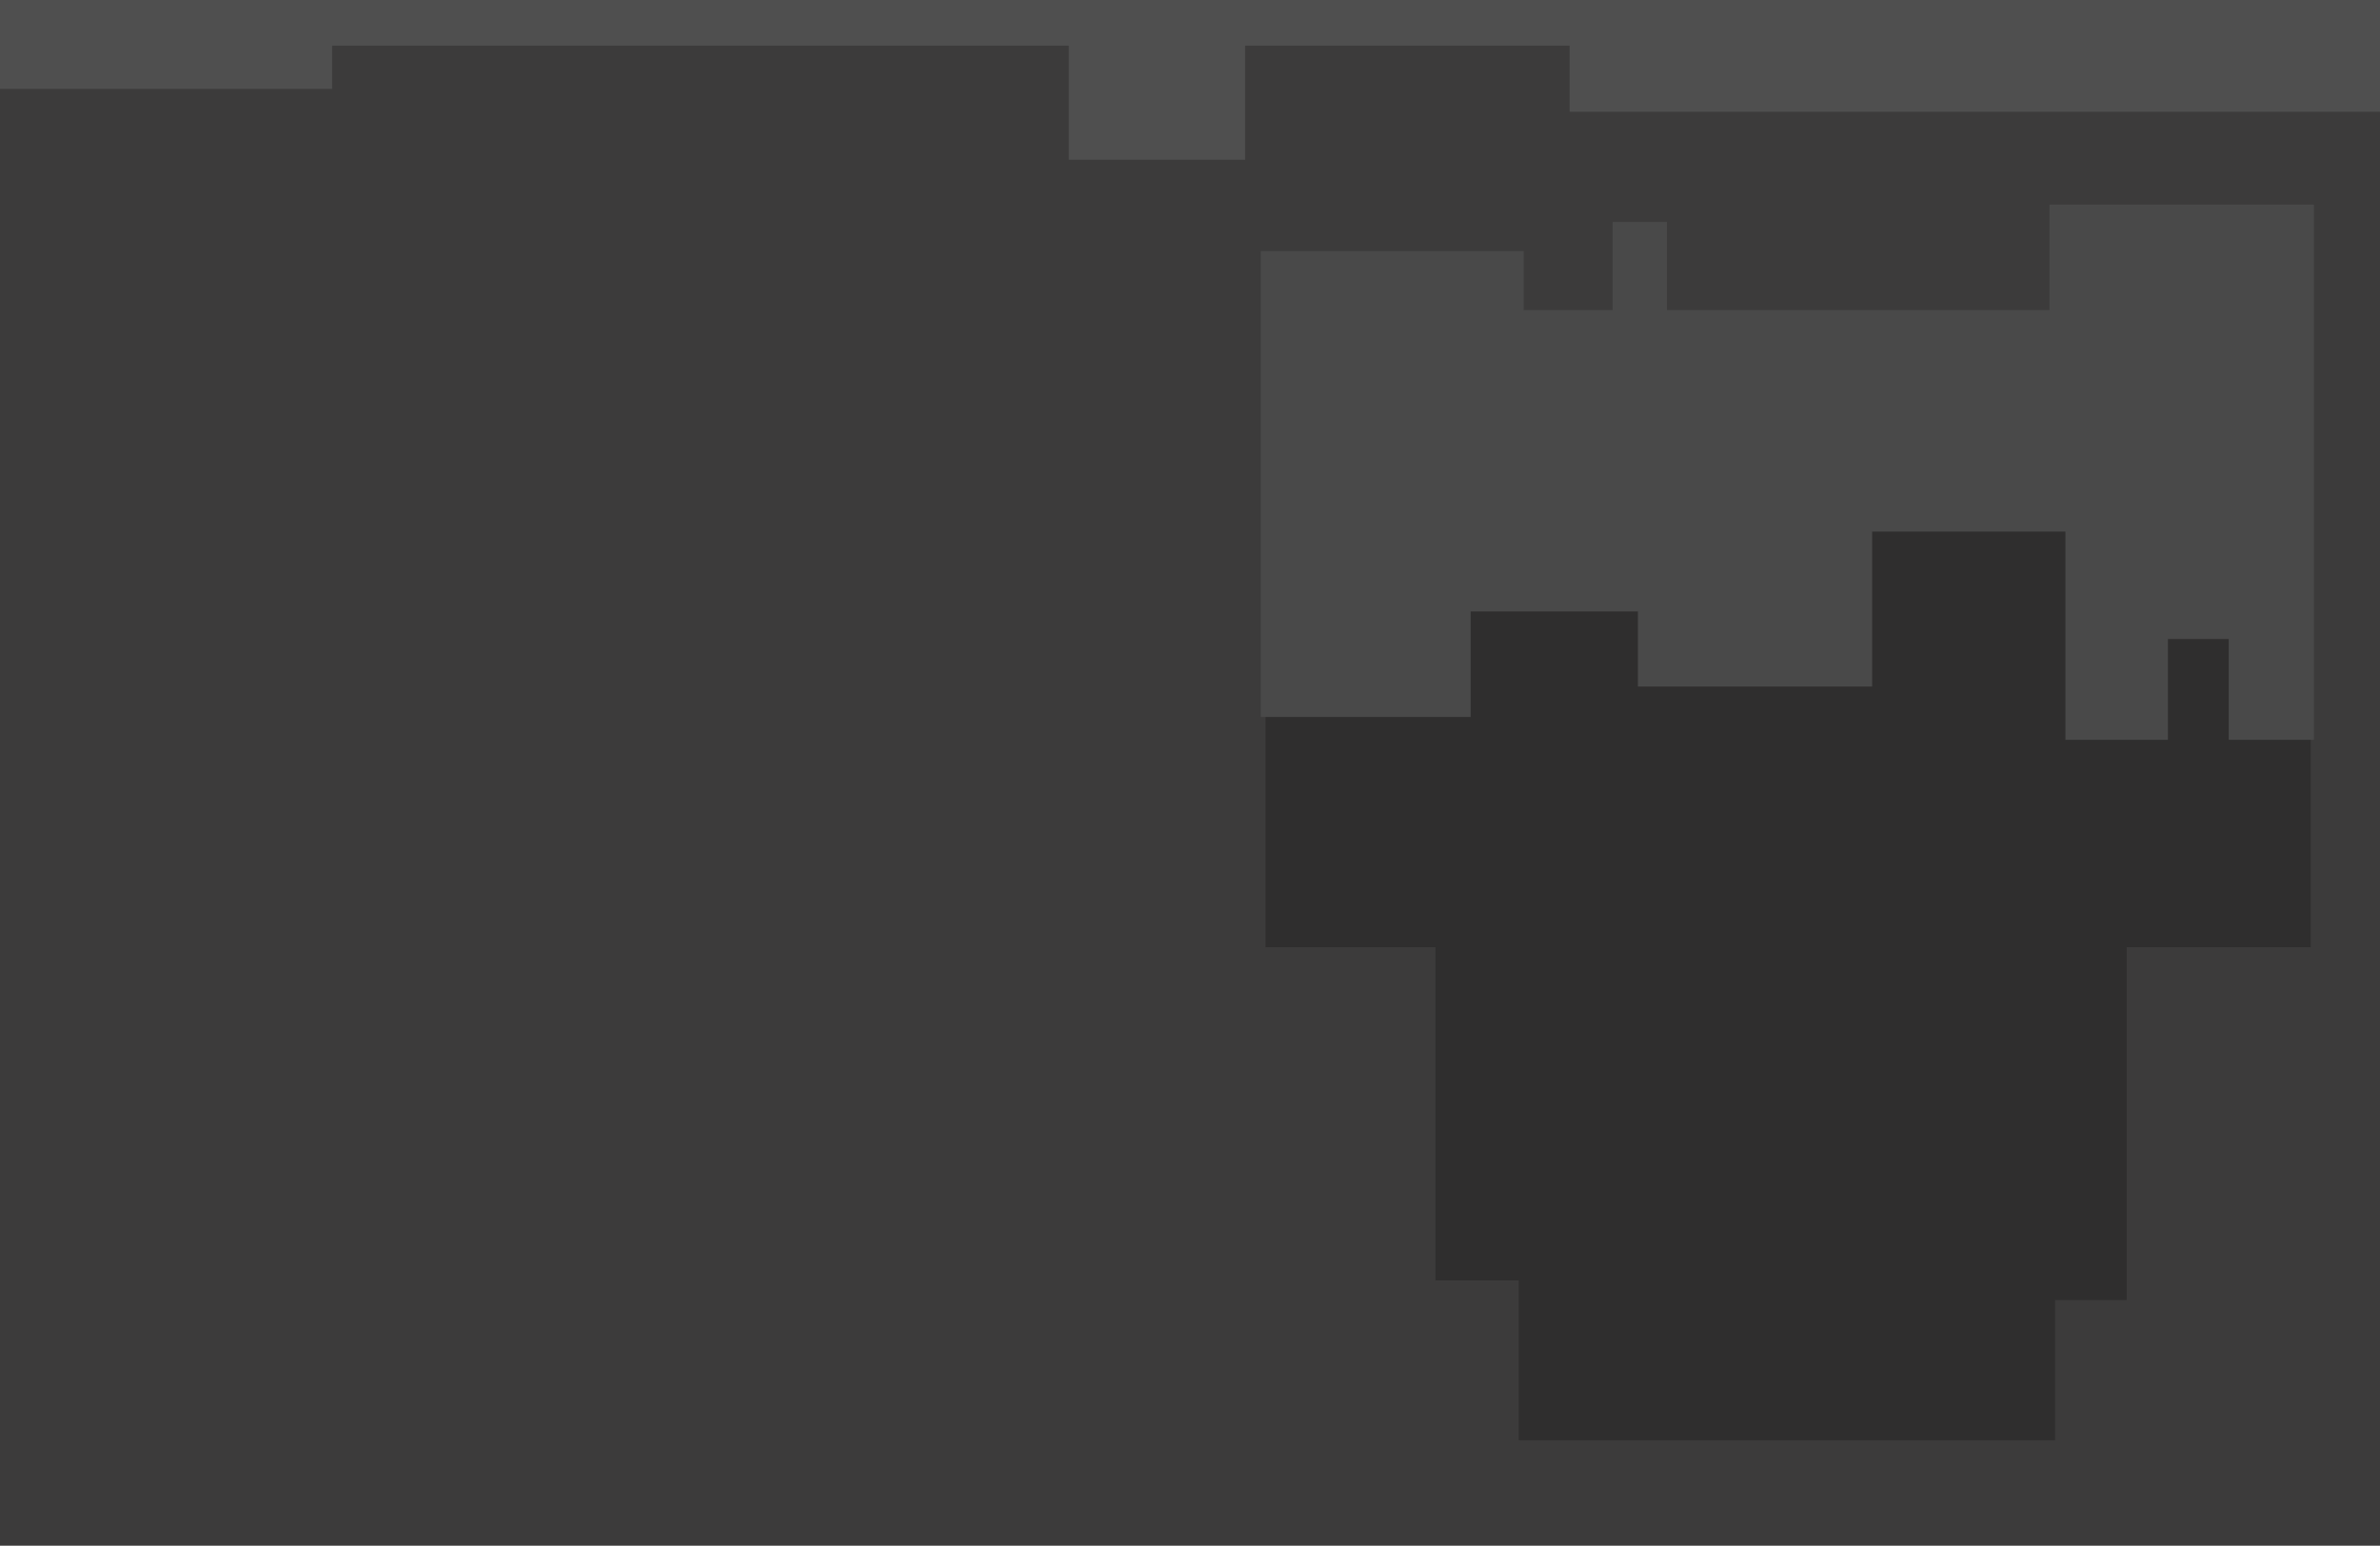
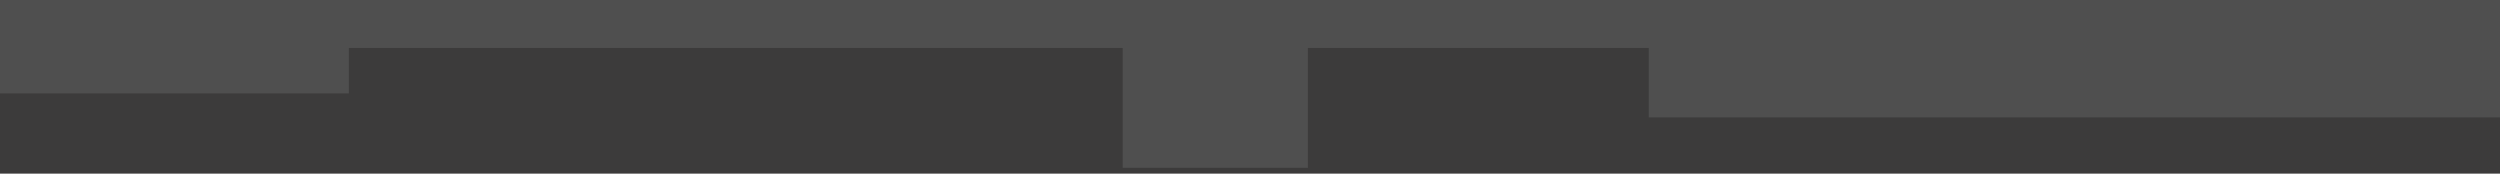
- <svg xmlns="http://www.w3.org/2000/svg" width="1512" height="982" viewBox="0 0 1512 982" fill="none">
+ <svg xmlns="http://www.w3.org/2000/svg" width="1512" height="105" viewBox="0 0 1512 105" fill="none">
  <g clip-path="url(#clip0_556_457)">
-     <rect width="1512" height="982" fill="#3C3B3B" />
-     <path d="M804 601.786V420.48V294H1468V601.786H1351.07V825.976H1305.57V915H964.841V813.49H911.933V601.786H804Z" fill="#2F2E2E" />
-     <path d="M934.299 455.504H801V197V159.5H968V197H1024.5V141H1059V197H1302V130H1470V197V470H1415.88V405.978H1377.29V470H1312.15V337.728H1189.37V436.177H1040.54V388.462H934.299V455.504Z" fill="#494949" />
+     <rect width="1512" height="105" fill="#3C3B3B" />
    <path d="M154.602 -216.624V-113.904H96.064V-255.687H0V56.5H211V29H679V101.5H791V29H997.16V71H1512V-451H1448.96V-321.756H1387.92V-354.067H1326.88V-126.443H1220.31V-255.687H1125.24V-39.637H997.16V-88.345H820.543V-39.637H521.845H405.268V-70.501H233.154V-216.624H154.602Z" fill="#4F4F4F" />
  </g>
  <defs>
    <clipPath id="clip0_556_457">
-       <rect width="1512" height="982" fill="white" />
+       <rect width="1512" height="105" fill="white" />
    </clipPath>
  </defs>
</svg>
